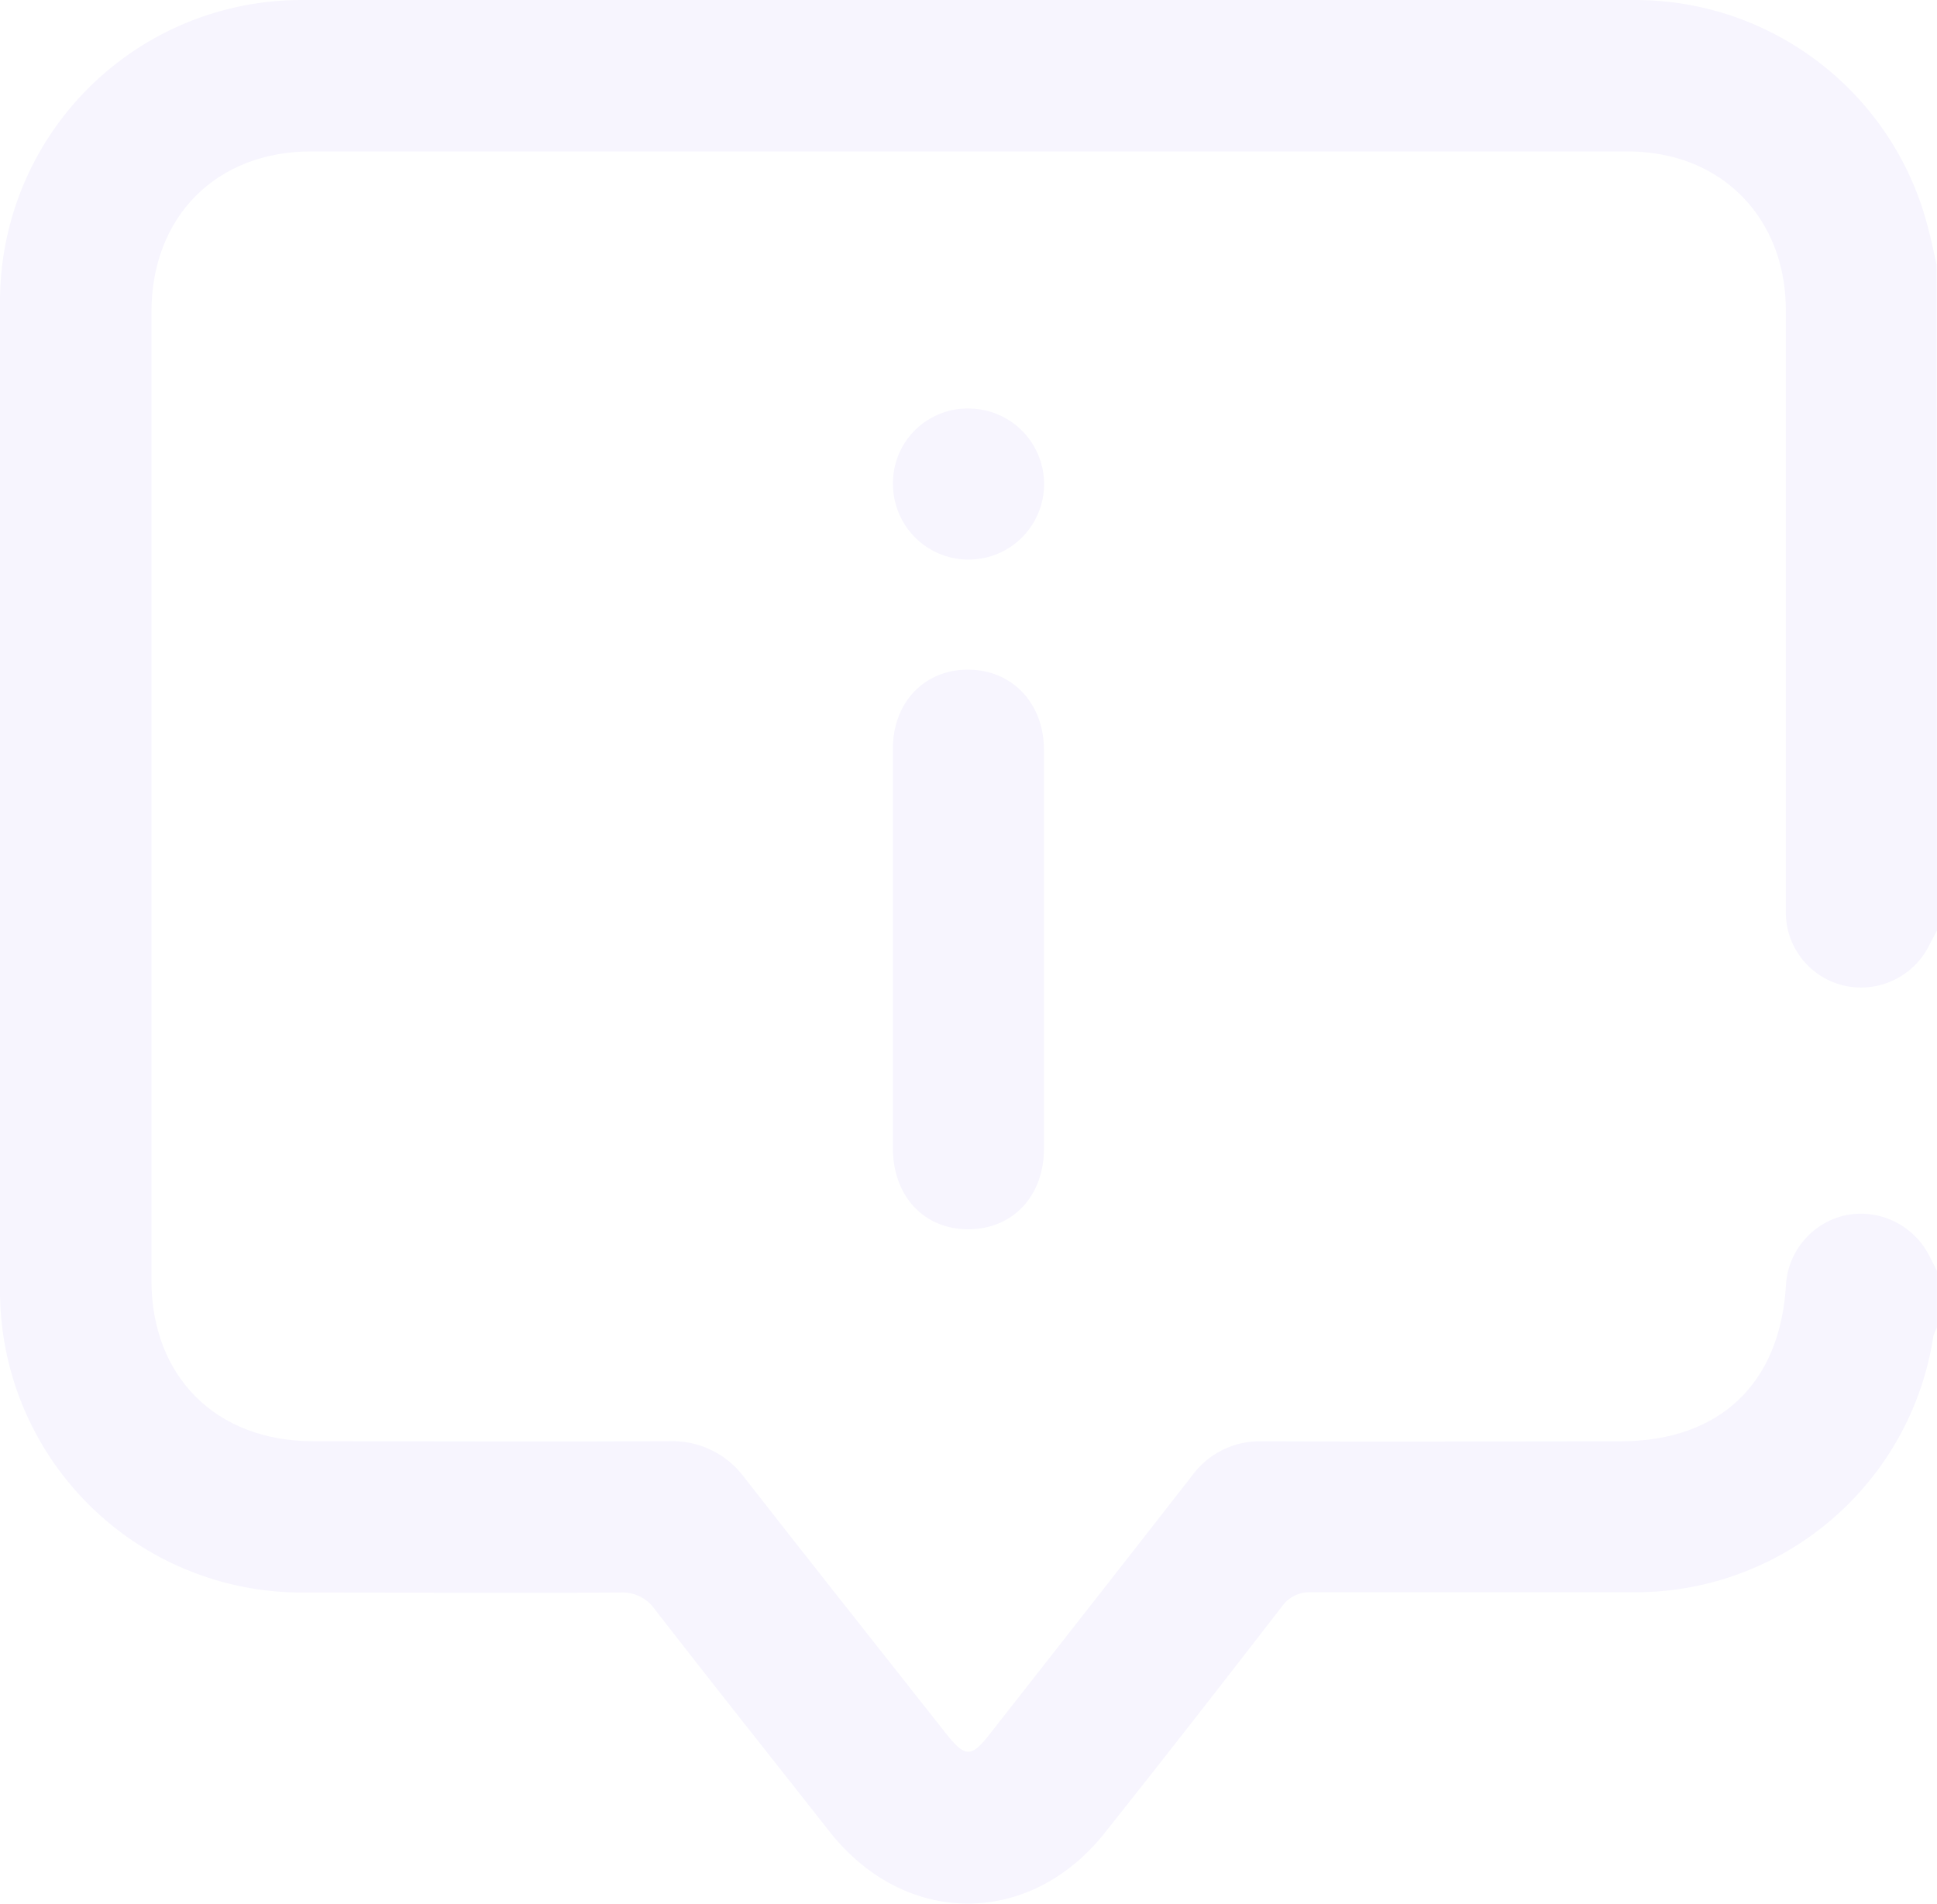
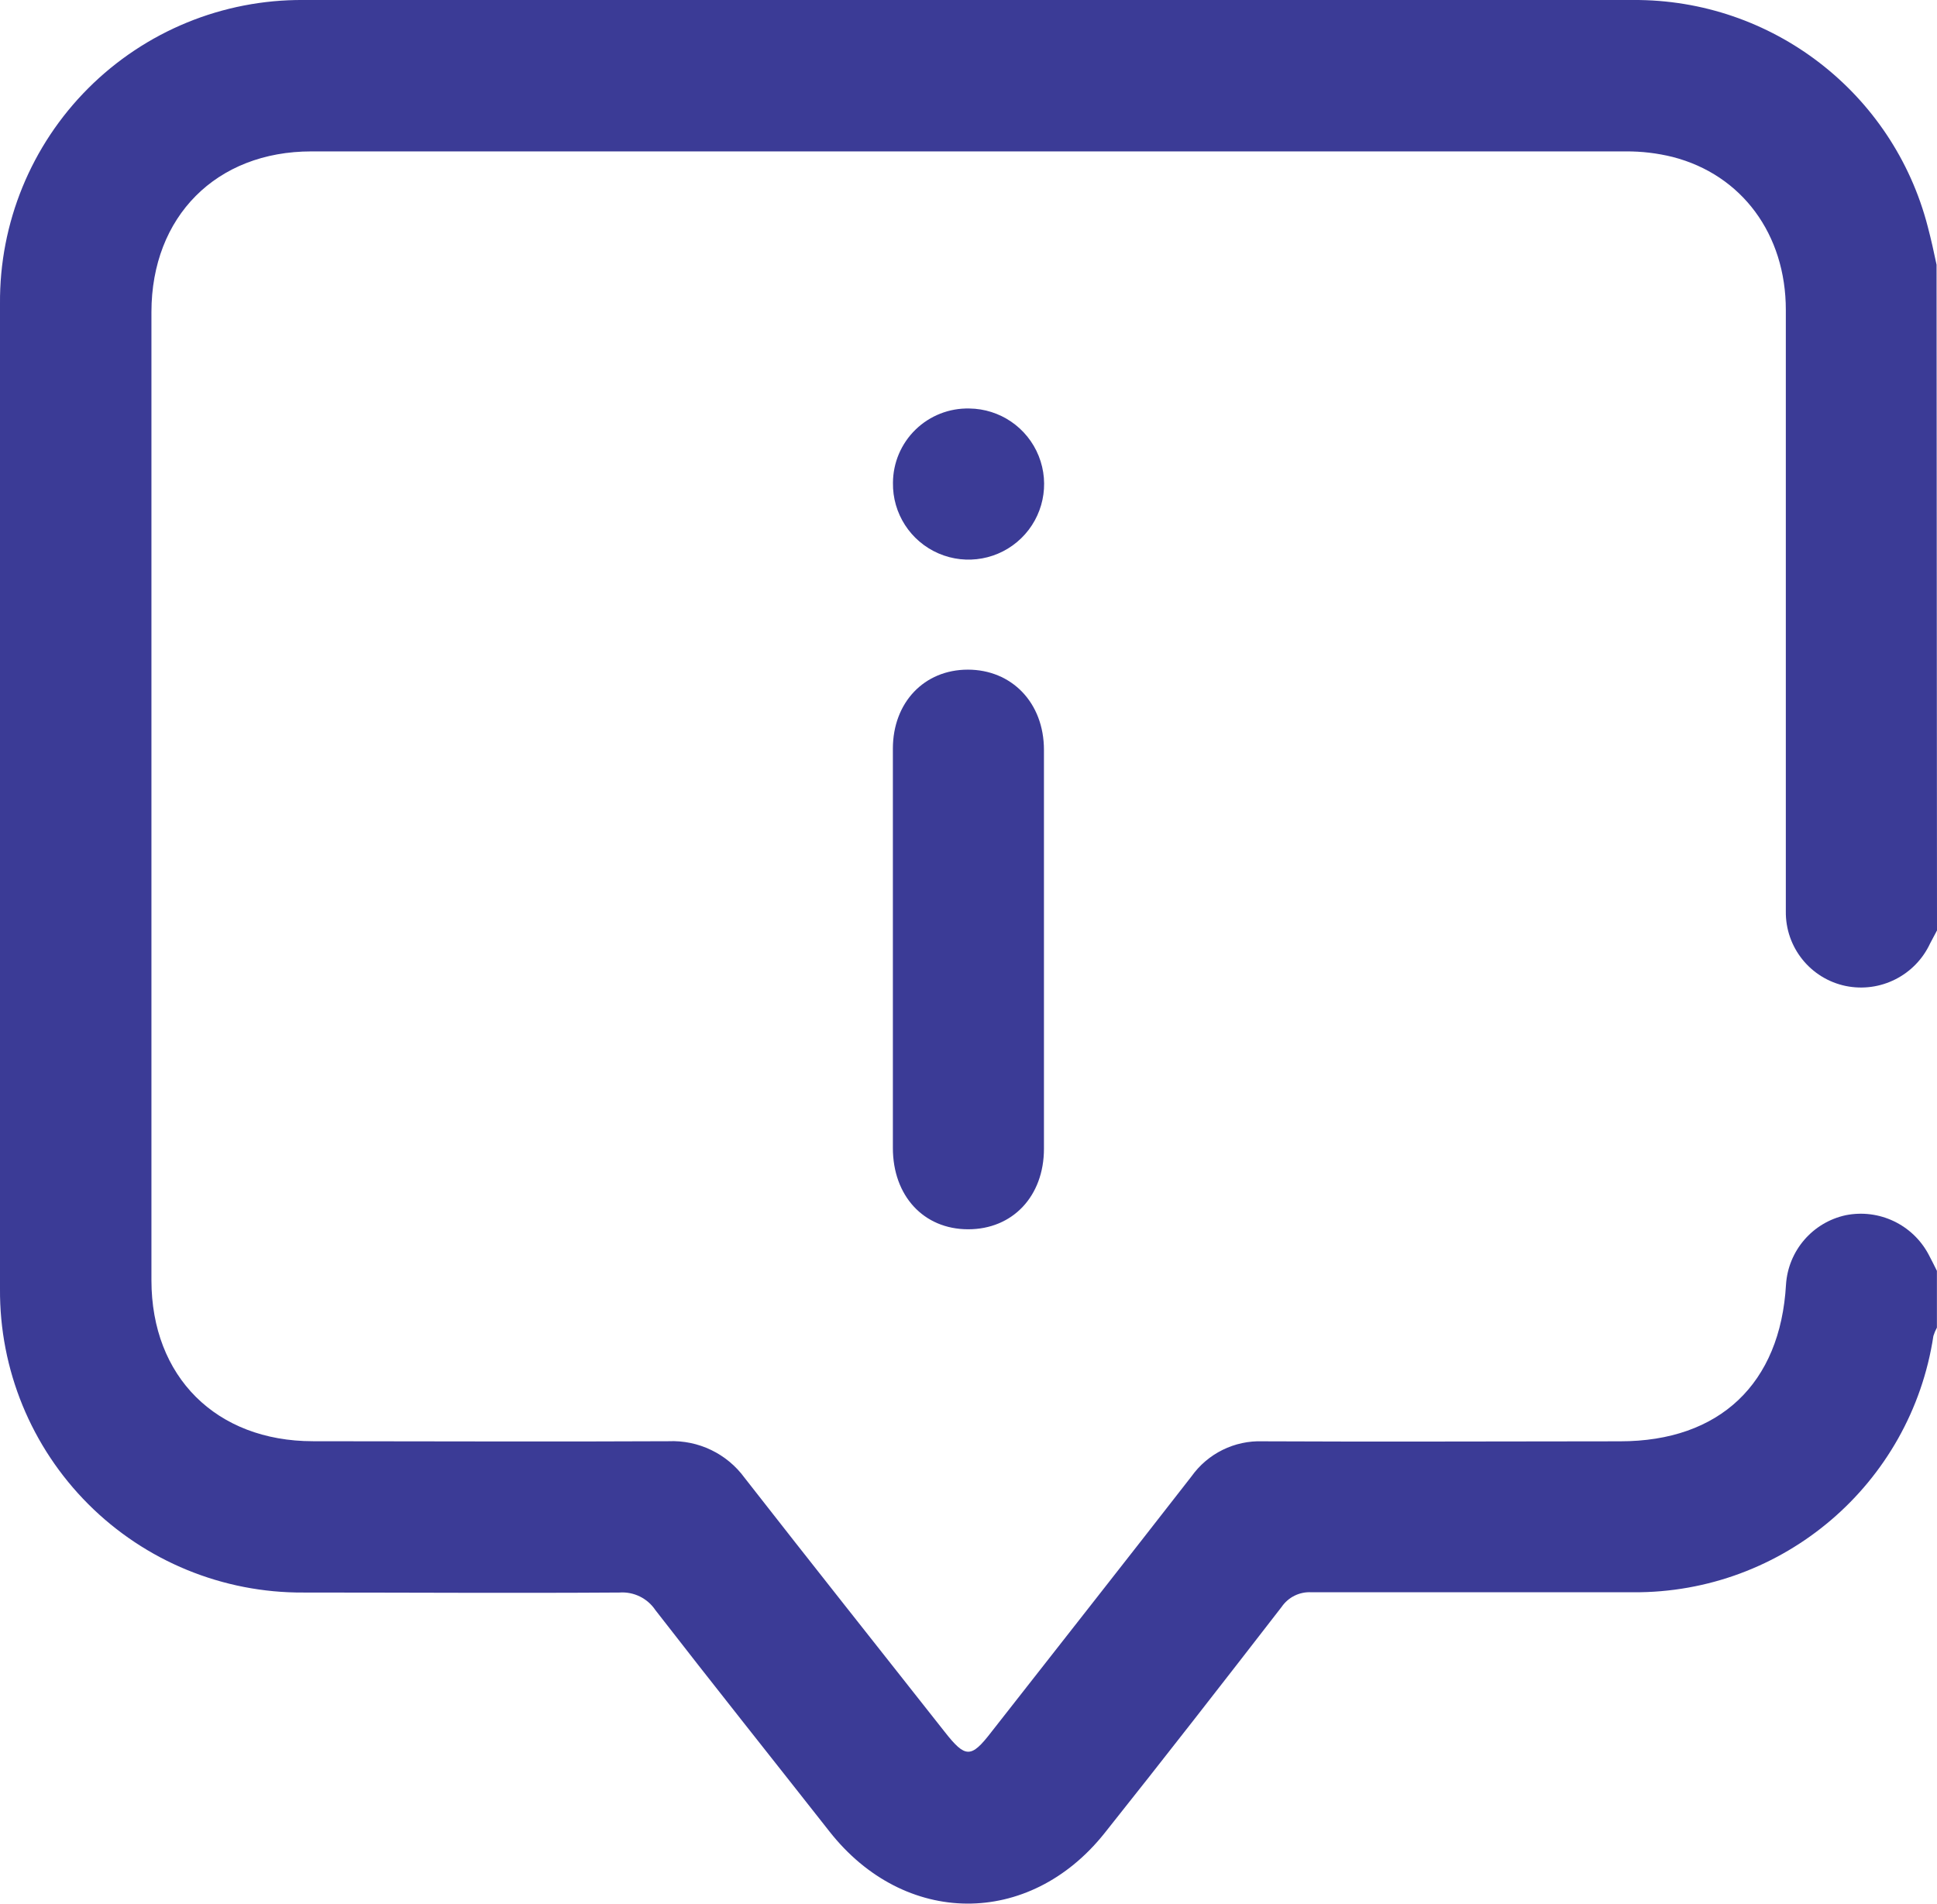
<svg xmlns="http://www.w3.org/2000/svg" viewBox="0 0 220.39 216.61">
-   <path d="M220.39,105.89c-.26.49-.54,1-.78,1.47a8.67,8.67,0,0,1-9.61,4.85,8.56,8.56,0,0,1-6.81-8.51q0-34.22,0-68.43c0-8.6-5-15.39-12.89-17.41a21.55,21.55,0,0,0-5.31-.63q-74.77,0-149.56,0c-10.82,0-18.19,7.41-18.2,18.28q0,55.08,0,110.18c0,11,7.37,18.32,18.36,18.33,13.49,0,27,.07,40.46,0a10.18,10.18,0,0,1,8.68,4.18c7.55,9.67,15.17,19.27,22.76,28.9,2.35,3,3,3,5.27.06,7.6-9.71,15.23-19.4,22.8-29.13a9.52,9.52,0,0,1,8.11-4c13.55.07,27.11,0,40.67,0,11.31,0,18.23-6.55,18.87-17.84A8.65,8.65,0,0,1,210,138.3a8.74,8.74,0,0,1,9.43,4.46c.33.62.64,1.25.95,1.87v6.46a5.19,5.19,0,0,0-.4.95,34.32,34.32,0,0,1-34.17,29.17c-12.2,0-24.39,0-36.59,0a3.84,3.84,0,0,0-3.4,1.67c-6.67,8.62-13.36,17.22-20.15,25.75-8.59,10.78-22.77,10.65-31.29-.19-6.6-8.4-13.26-16.75-19.81-25.2a4.53,4.53,0,0,0-4.09-2c-12,.08-23.95,0-35.93,0A34.32,34.32,0,0,1,0,146.68Q0,90.61,0,34.55A34.29,34.29,0,0,1,34.53,0H185.82A34.4,34.4,0,0,1,219.34,25.8c.38,1.44.7,2.89,1,4.33Z" transform="translate(0)" style="fill:#f7f5fe" />
-   <path d="M101.59,108q0-11.4,0-22.79c0-5.27,3.57-9,8.53-9s8.66,3.73,8.66,9.14q0,22.69,0,45.38c0,5.41-3.57,9.18-8.64,9.17s-8.55-3.82-8.55-9.26Q101.59,119.34,101.59,108Z" transform="translate(0)" style="fill:#f7f5fe" />
-   <path d="M110.29,46.49a8.6,8.6,0,1,1-8.69,8.45A8.49,8.49,0,0,1,110.29,46.49Z" transform="translate(0)" style="fill:#f7f5fe" />
+   <path d="M220.39,105.89c-.26.49-.54,1-.78,1.47a8.67,8.67,0,0,1-9.61,4.85,8.56,8.56,0,0,1-6.81-8.51q0-34.22,0-68.43c0-8.6-5-15.39-12.89-17.41a21.55,21.55,0,0,0-5.31-.63q-74.77,0-149.56,0c-10.82,0-18.19,7.41-18.2,18.28q0,55.08,0,110.18c0,11,7.37,18.32,18.36,18.33,13.49,0,27,.07,40.46,0a10.18,10.18,0,0,1,8.68,4.18c7.55,9.67,15.17,19.27,22.76,28.9,2.35,3,3,3,5.27.06,7.6-9.71,15.23-19.4,22.8-29.13a9.52,9.52,0,0,1,8.11-4c13.55.07,27.11,0,40.67,0,11.31,0,18.23-6.55,18.87-17.84A8.65,8.65,0,0,1,210,138.3a8.74,8.74,0,0,1,9.43,4.46c.33.62.64,1.25.95,1.87v6.46a5.19,5.19,0,0,0-.4.95,34.32,34.32,0,0,1-34.17,29.17c-12.2,0-24.39,0-36.59,0a3.84,3.84,0,0,0-3.4,1.67c-6.67,8.62-13.36,17.22-20.15,25.75-8.59,10.78-22.77,10.65-31.29-.19-6.6-8.4-13.26-16.75-19.81-25.2a4.53,4.53,0,0,0-4.09-2c-12,.08-23.95,0-35.93,0A34.32,34.32,0,0,1,0,146.68Q0,90.61,0,34.55A34.29,34.29,0,0,1,34.53,0H185.82A34.4,34.4,0,0,1,219.34,25.8c.38,1.44.7,2.89,1,4.33Z" transform="translate(0)" style="fill:#3b3b96" />
+   <path d="M101.59,108q0-11.4,0-22.79c0-5.27,3.57-9,8.53-9s8.66,3.73,8.66,9.14q0,22.69,0,45.38c0,5.41-3.57,9.18-8.64,9.17s-8.55-3.82-8.55-9.26Q101.59,119.34,101.59,108Z" transform="translate(0)" style="fill:#3b3b96" />
+   <path d="M110.29,46.49a8.6,8.6,0,1,1-8.69,8.45A8.49,8.49,0,0,1,110.29,46.49Z" transform="translate(0)" style="fill:#3b3b96" />
</svg>
